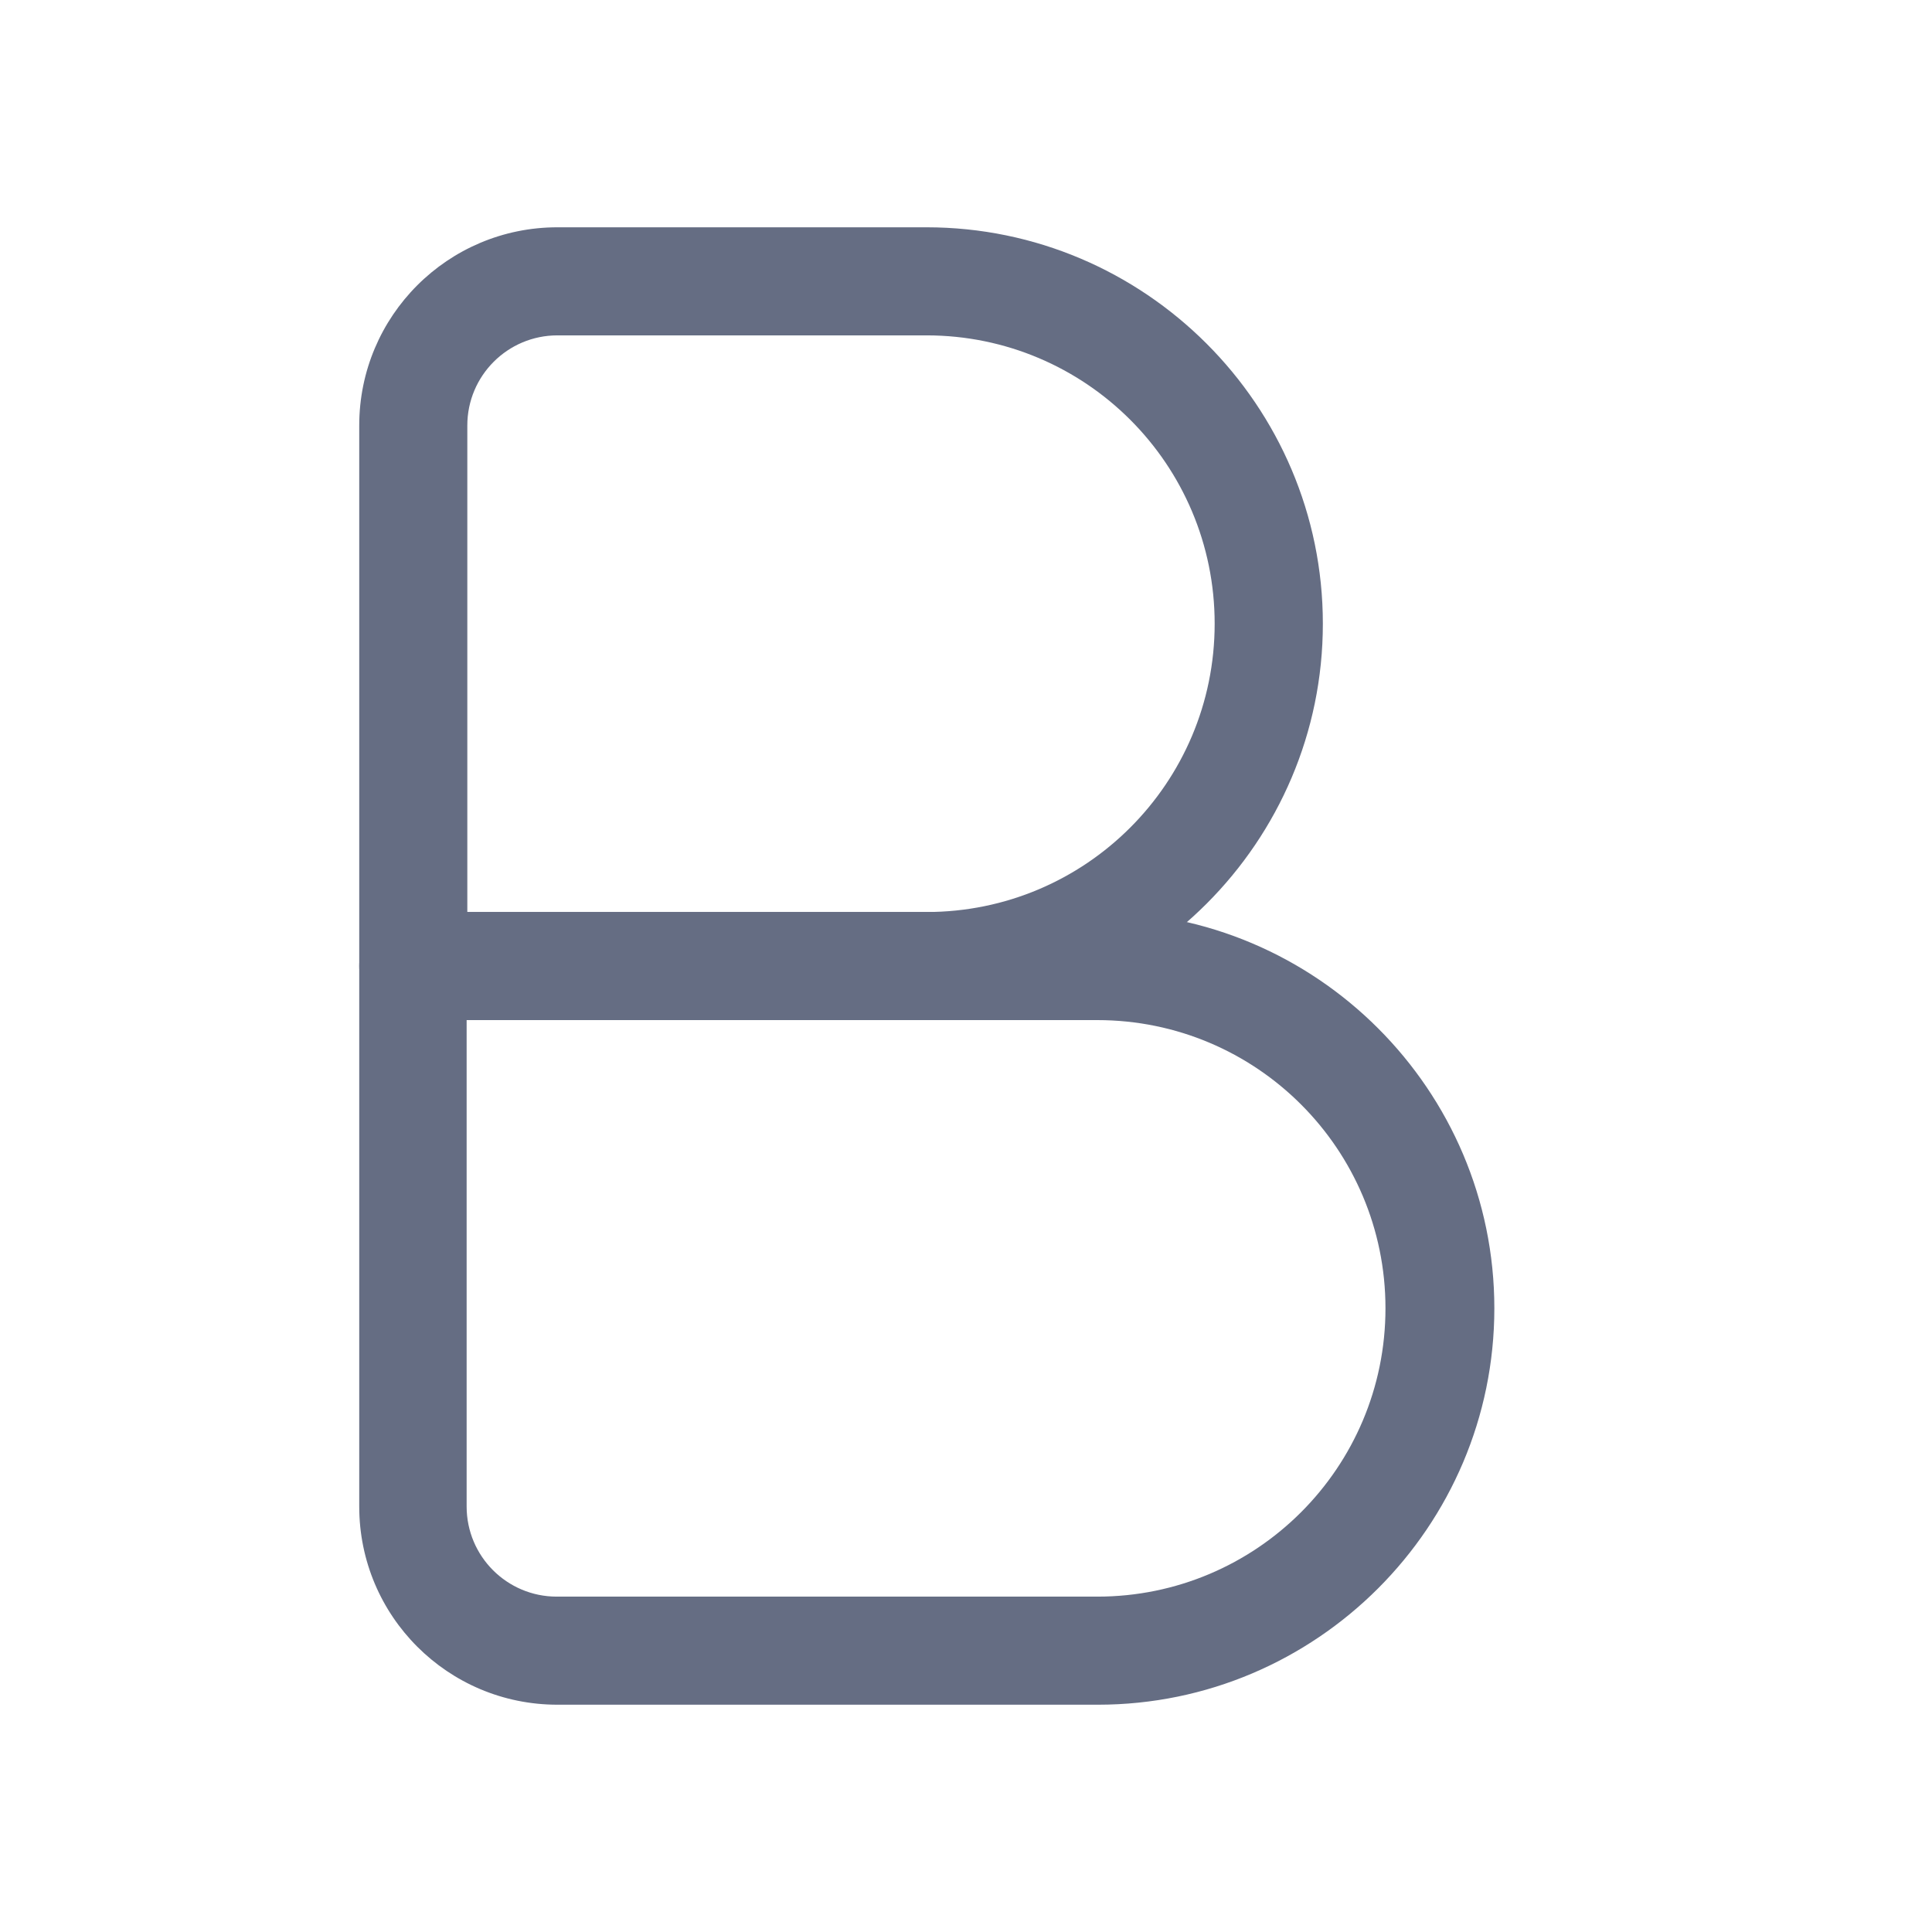
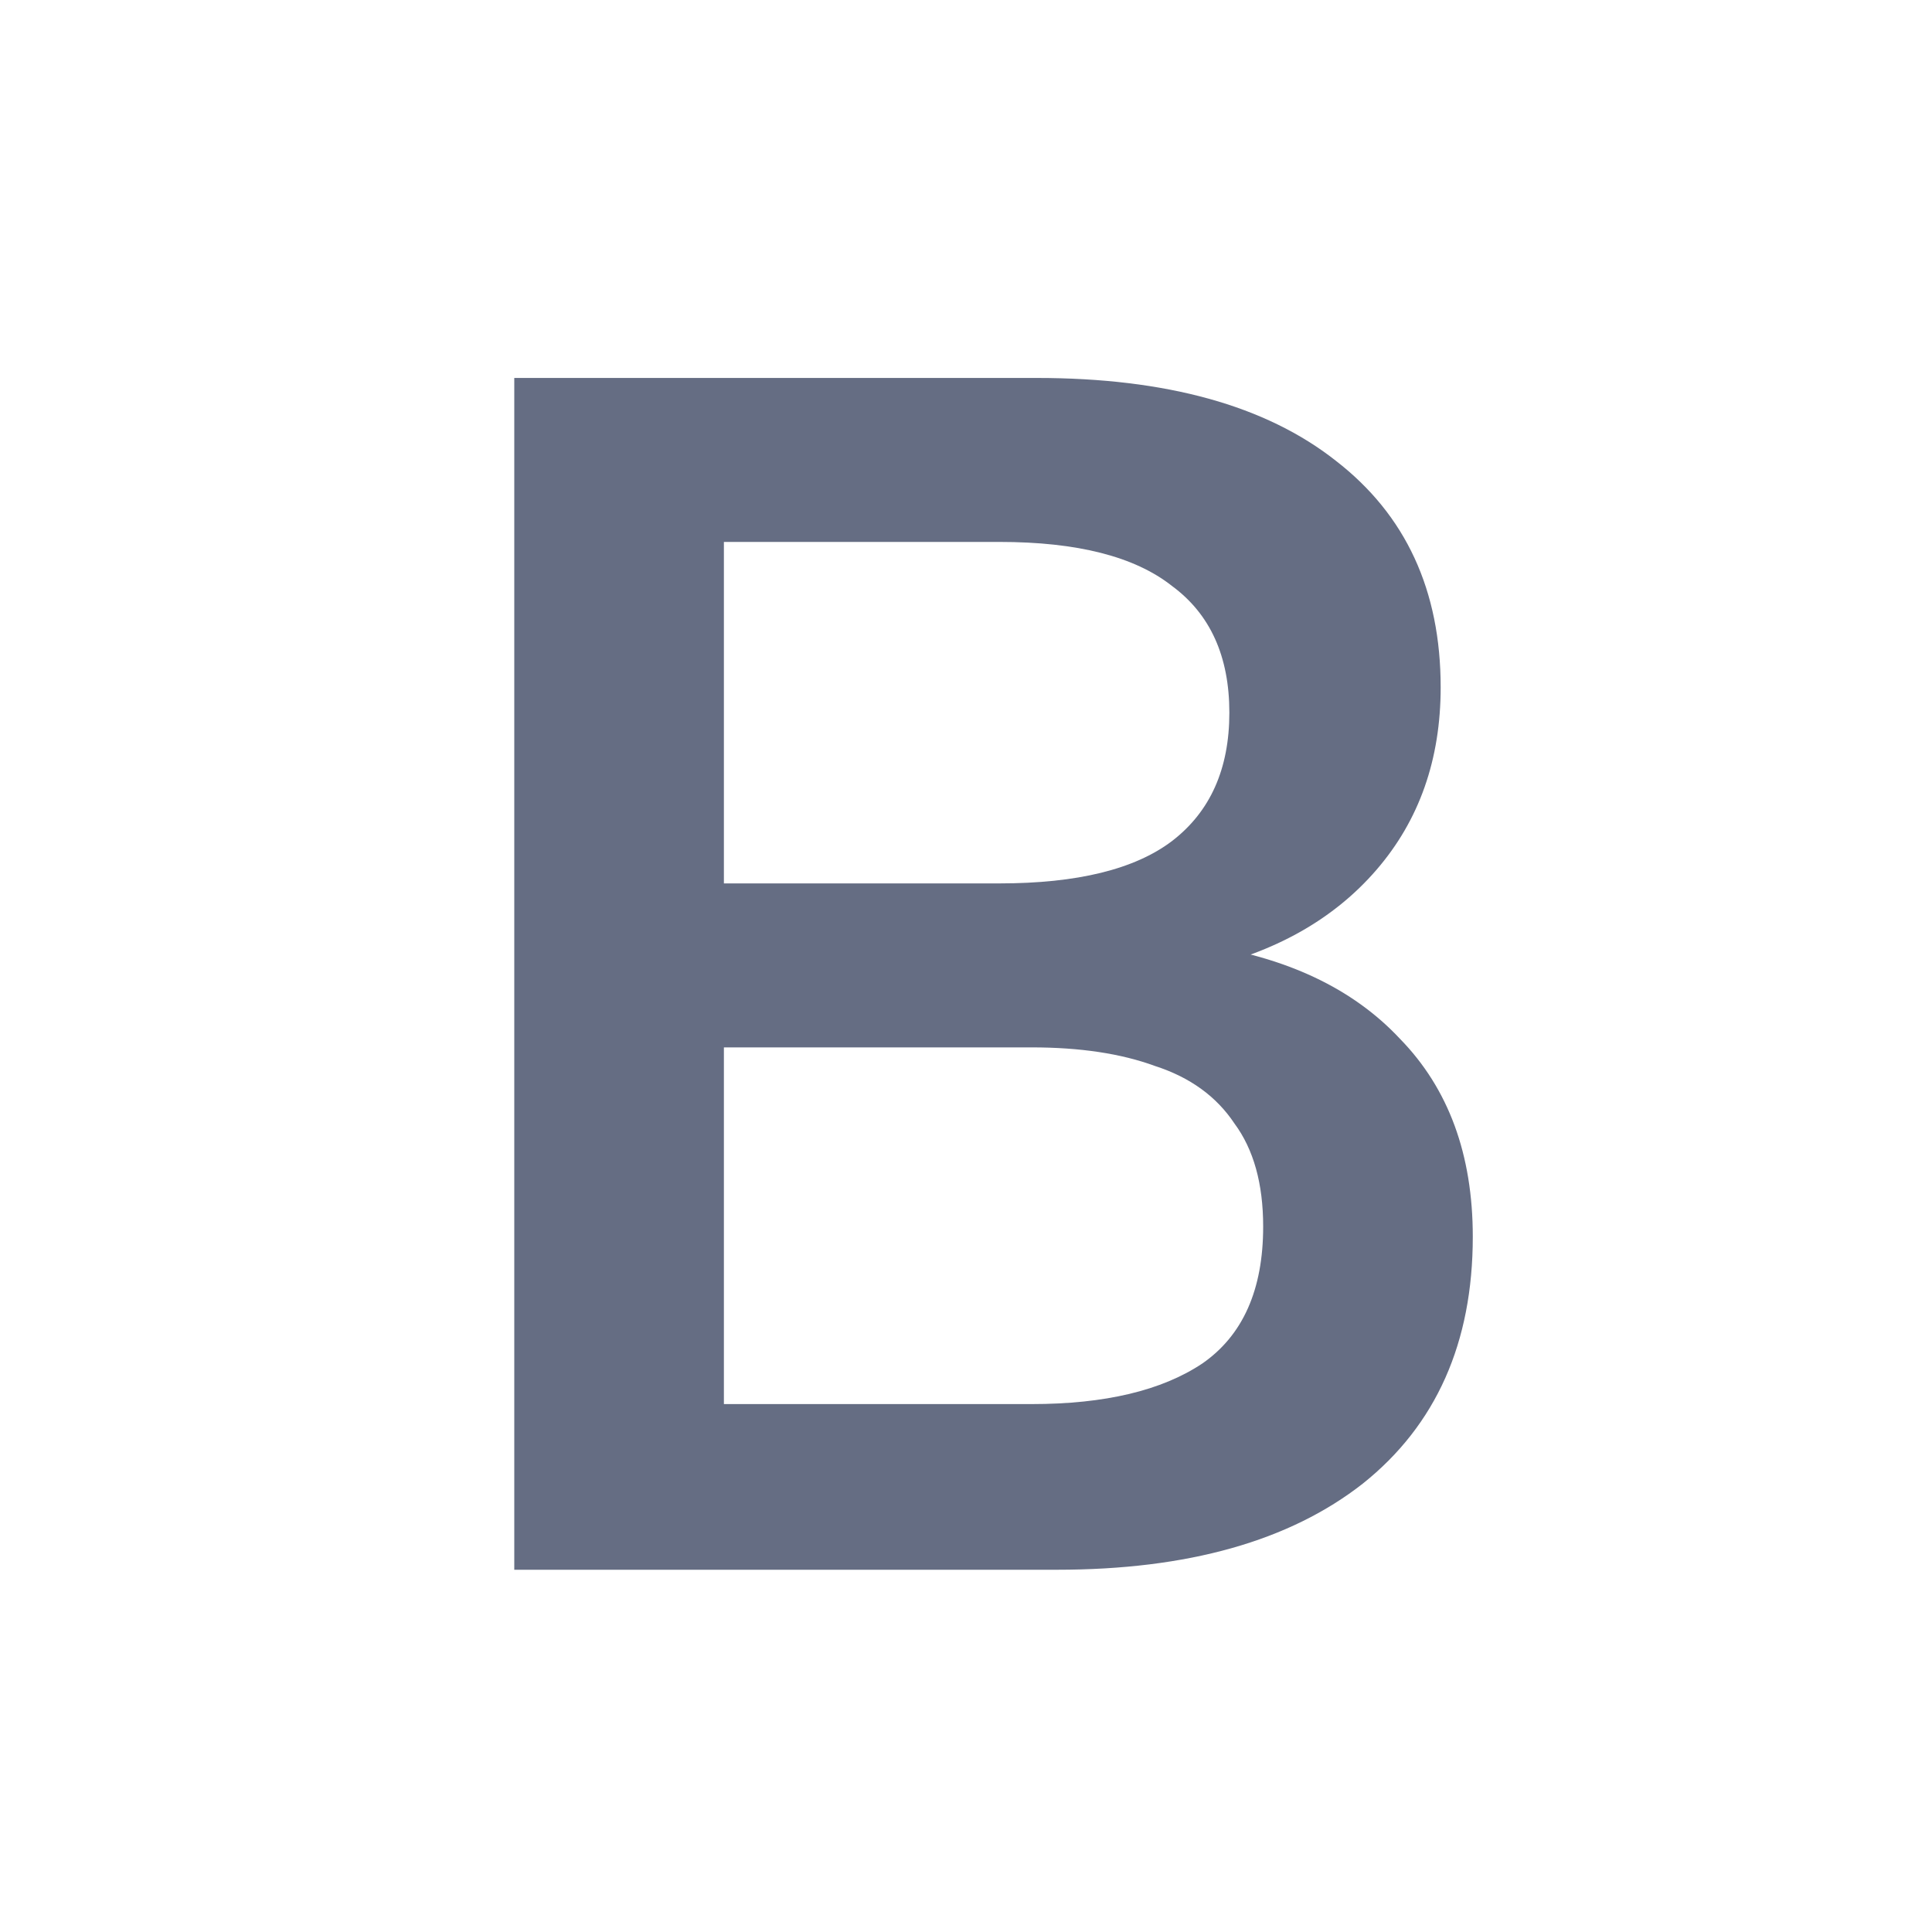
- <svg xmlns="http://www.w3.org/2000/svg" width="17" height="17" viewBox="0 0 17 17" fill="none">
-   <path d="M8.152 8.976H3.637C3.377 8.976 3.161 8.76 3.161 8.5V3.744C3.161 2.78 3.941 2 4.905 2H8.152C10.073 2 11.64 3.566 11.64 5.488C11.64 7.409 10.073 8.976 8.152 8.976ZM4.106 8.025H8.152C9.553 8.025 10.688 6.889 10.688 5.488C10.688 4.086 9.553 2.951 8.152 2.951H4.905C4.467 2.951 4.112 3.306 4.112 3.744V8.025H4.106Z" fill="#656D83" />
-   <path d="M9.661 15H4.905C3.941 15 3.161 14.22 3.161 13.256V8.5C3.161 8.24 3.377 8.025 3.637 8.025H9.661C11.583 8.025 13.149 9.591 13.149 11.512C13.149 13.434 11.583 15 9.661 15ZM4.106 8.976V13.256C4.106 13.694 4.461 14.049 4.899 14.049H9.655C11.056 14.049 12.191 12.914 12.191 11.512C12.191 10.111 11.056 8.976 9.655 8.976H4.106Z" fill="#656D83" />
+ <svg xmlns="http://www.w3.org/2000/svg" width="16" height="16" viewBox="0 0 16 16" fill="none">
+   <path d="M4.259 13V3.13H8.585C9.658 3.13 10.484 3.359 11.063 3.816C11.642 4.264 11.931 4.889 11.931 5.692C11.931 6.289 11.754 6.793 11.399 7.204C11.044 7.615 10.554 7.89 9.929 8.03V7.82C10.648 7.923 11.203 8.184 11.595 8.604C11.996 9.015 12.197 9.561 12.197 10.242C12.197 11.119 11.894 11.801 11.287 12.286C10.68 12.762 9.836 13 8.753 13H4.259ZM5.995 11.628H8.543C9.15 11.628 9.621 11.516 9.957 11.292C10.293 11.059 10.461 10.681 10.461 10.158C10.461 9.803 10.382 9.519 10.223 9.304C10.074 9.08 9.854 8.921 9.565 8.828C9.285 8.725 8.944 8.674 8.543 8.674H5.995V11.628ZM5.995 7.316H8.277C8.921 7.316 9.397 7.199 9.705 6.966C10.022 6.723 10.181 6.369 10.181 5.902C10.181 5.435 10.022 5.085 9.705 4.852C9.397 4.609 8.921 4.488 8.277 4.488H5.995V7.316Z" fill="#656D83" />
</svg>
